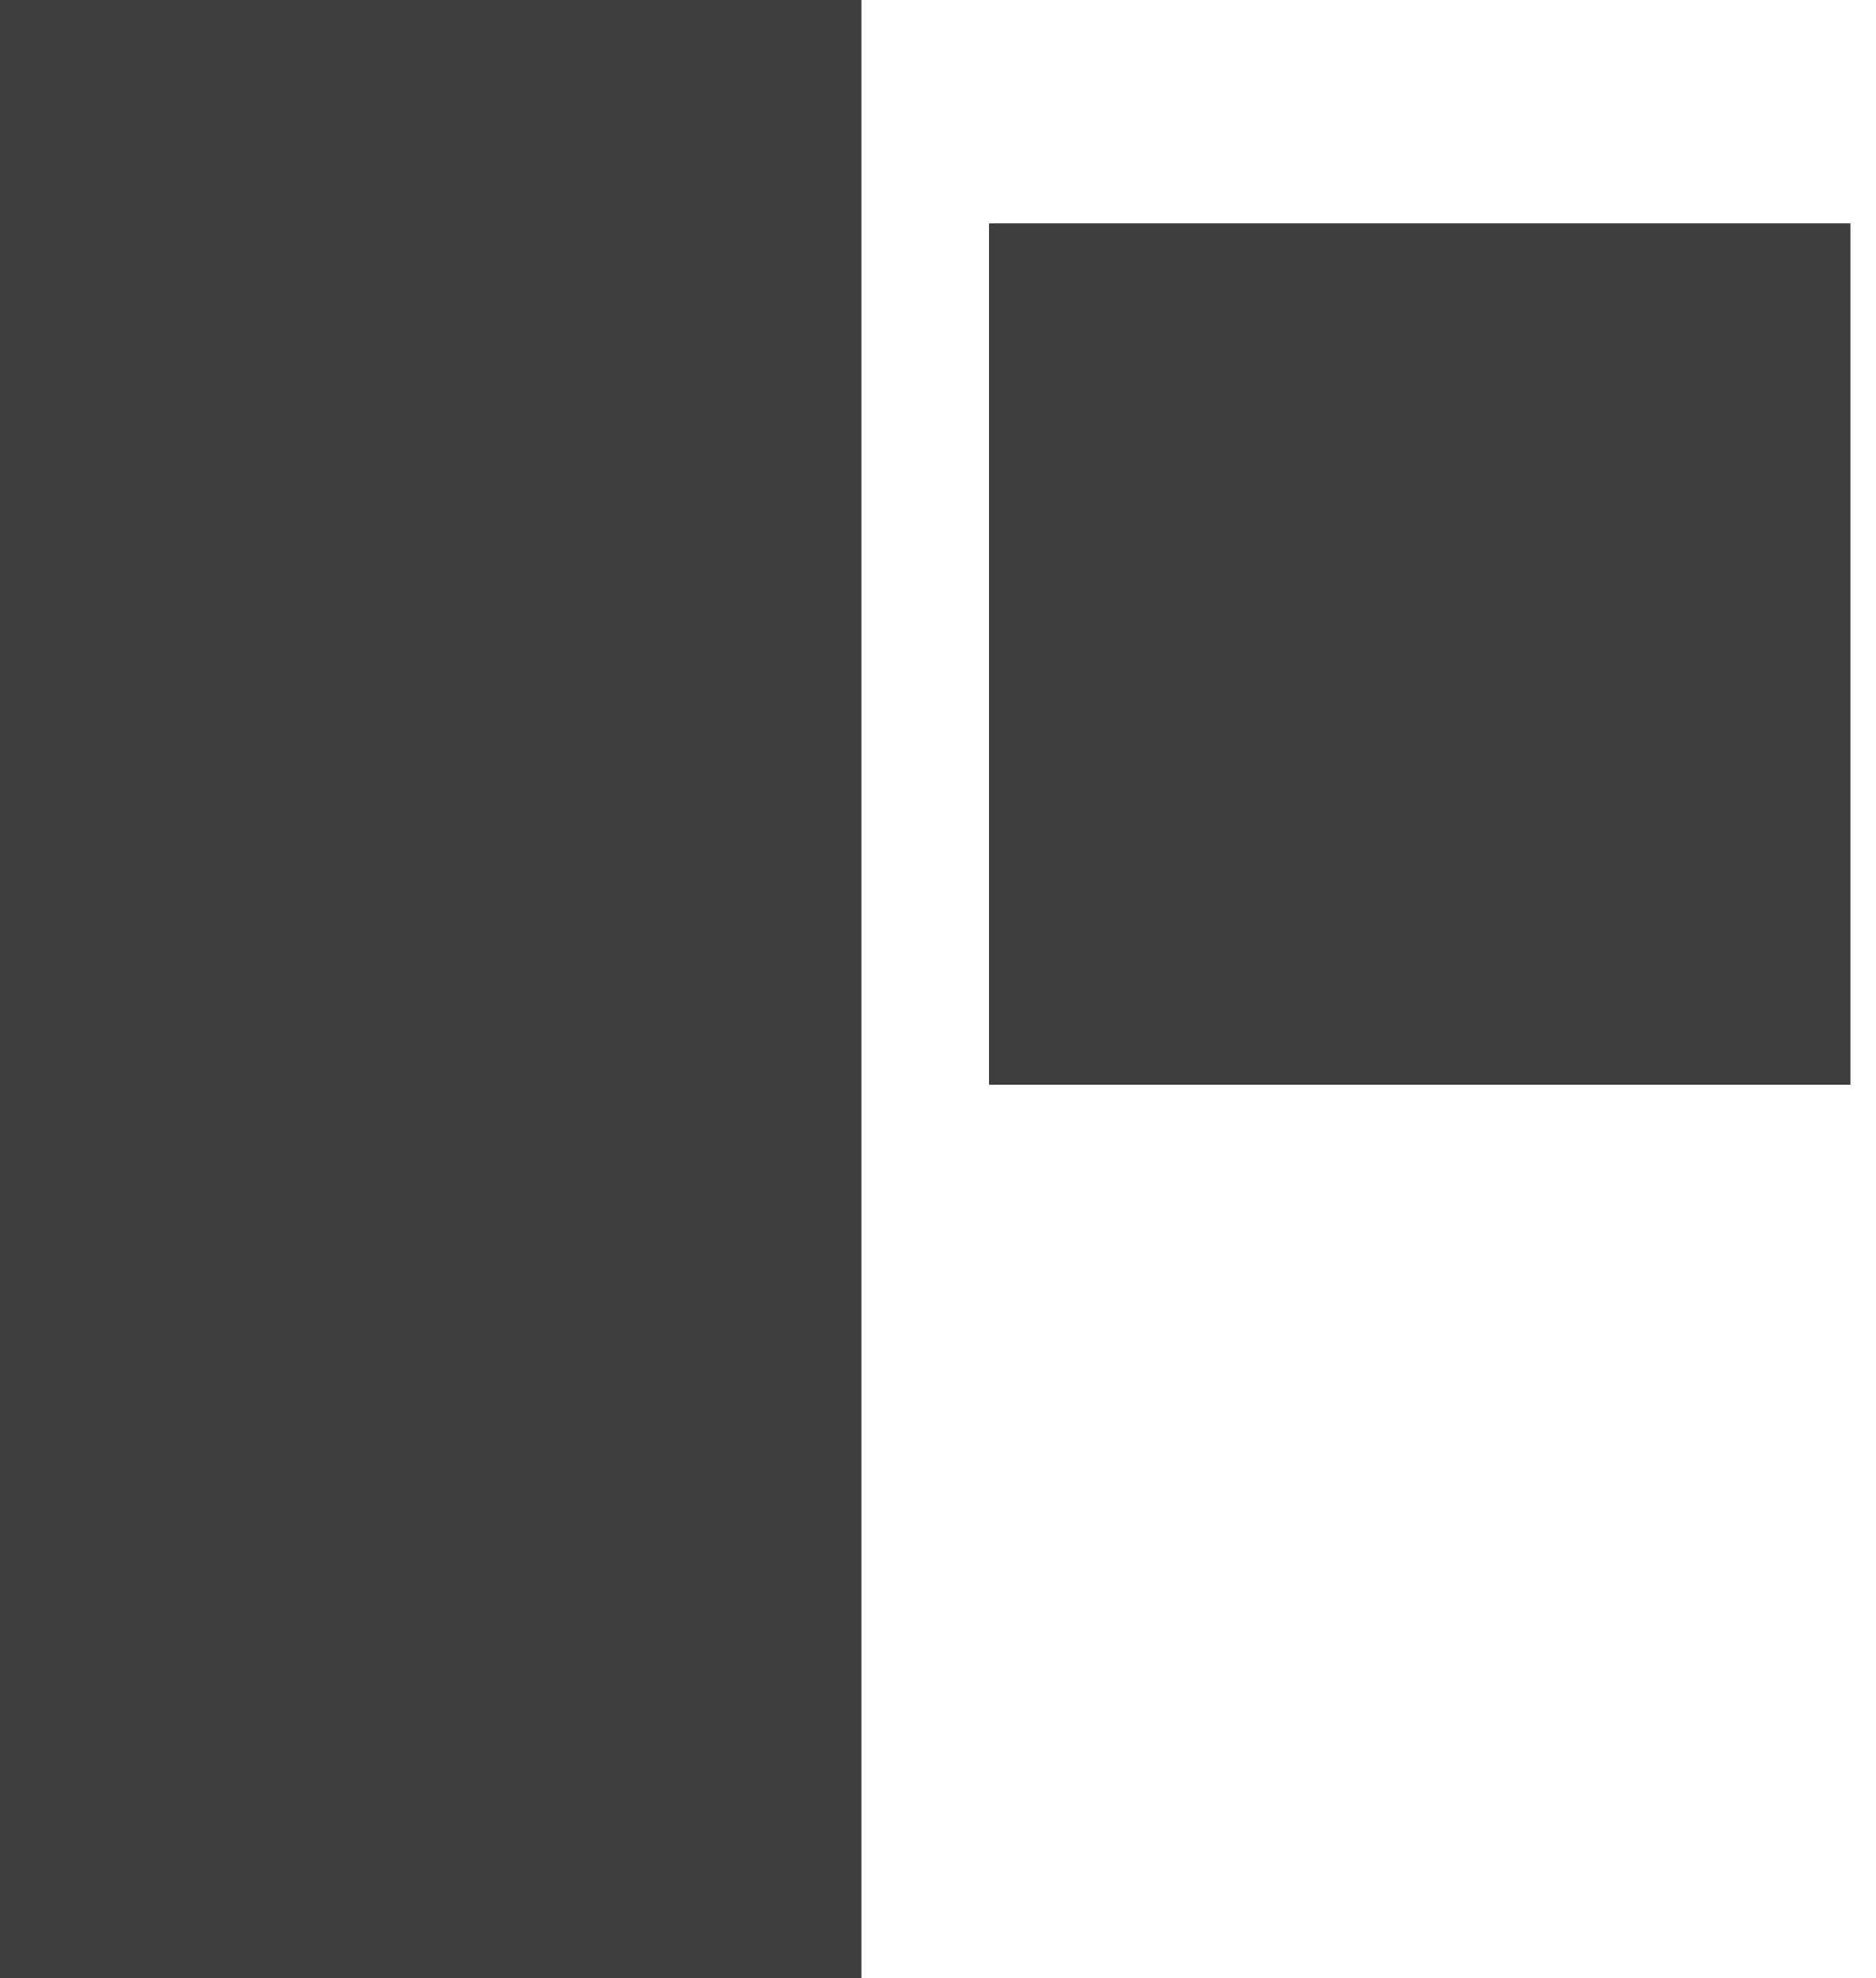
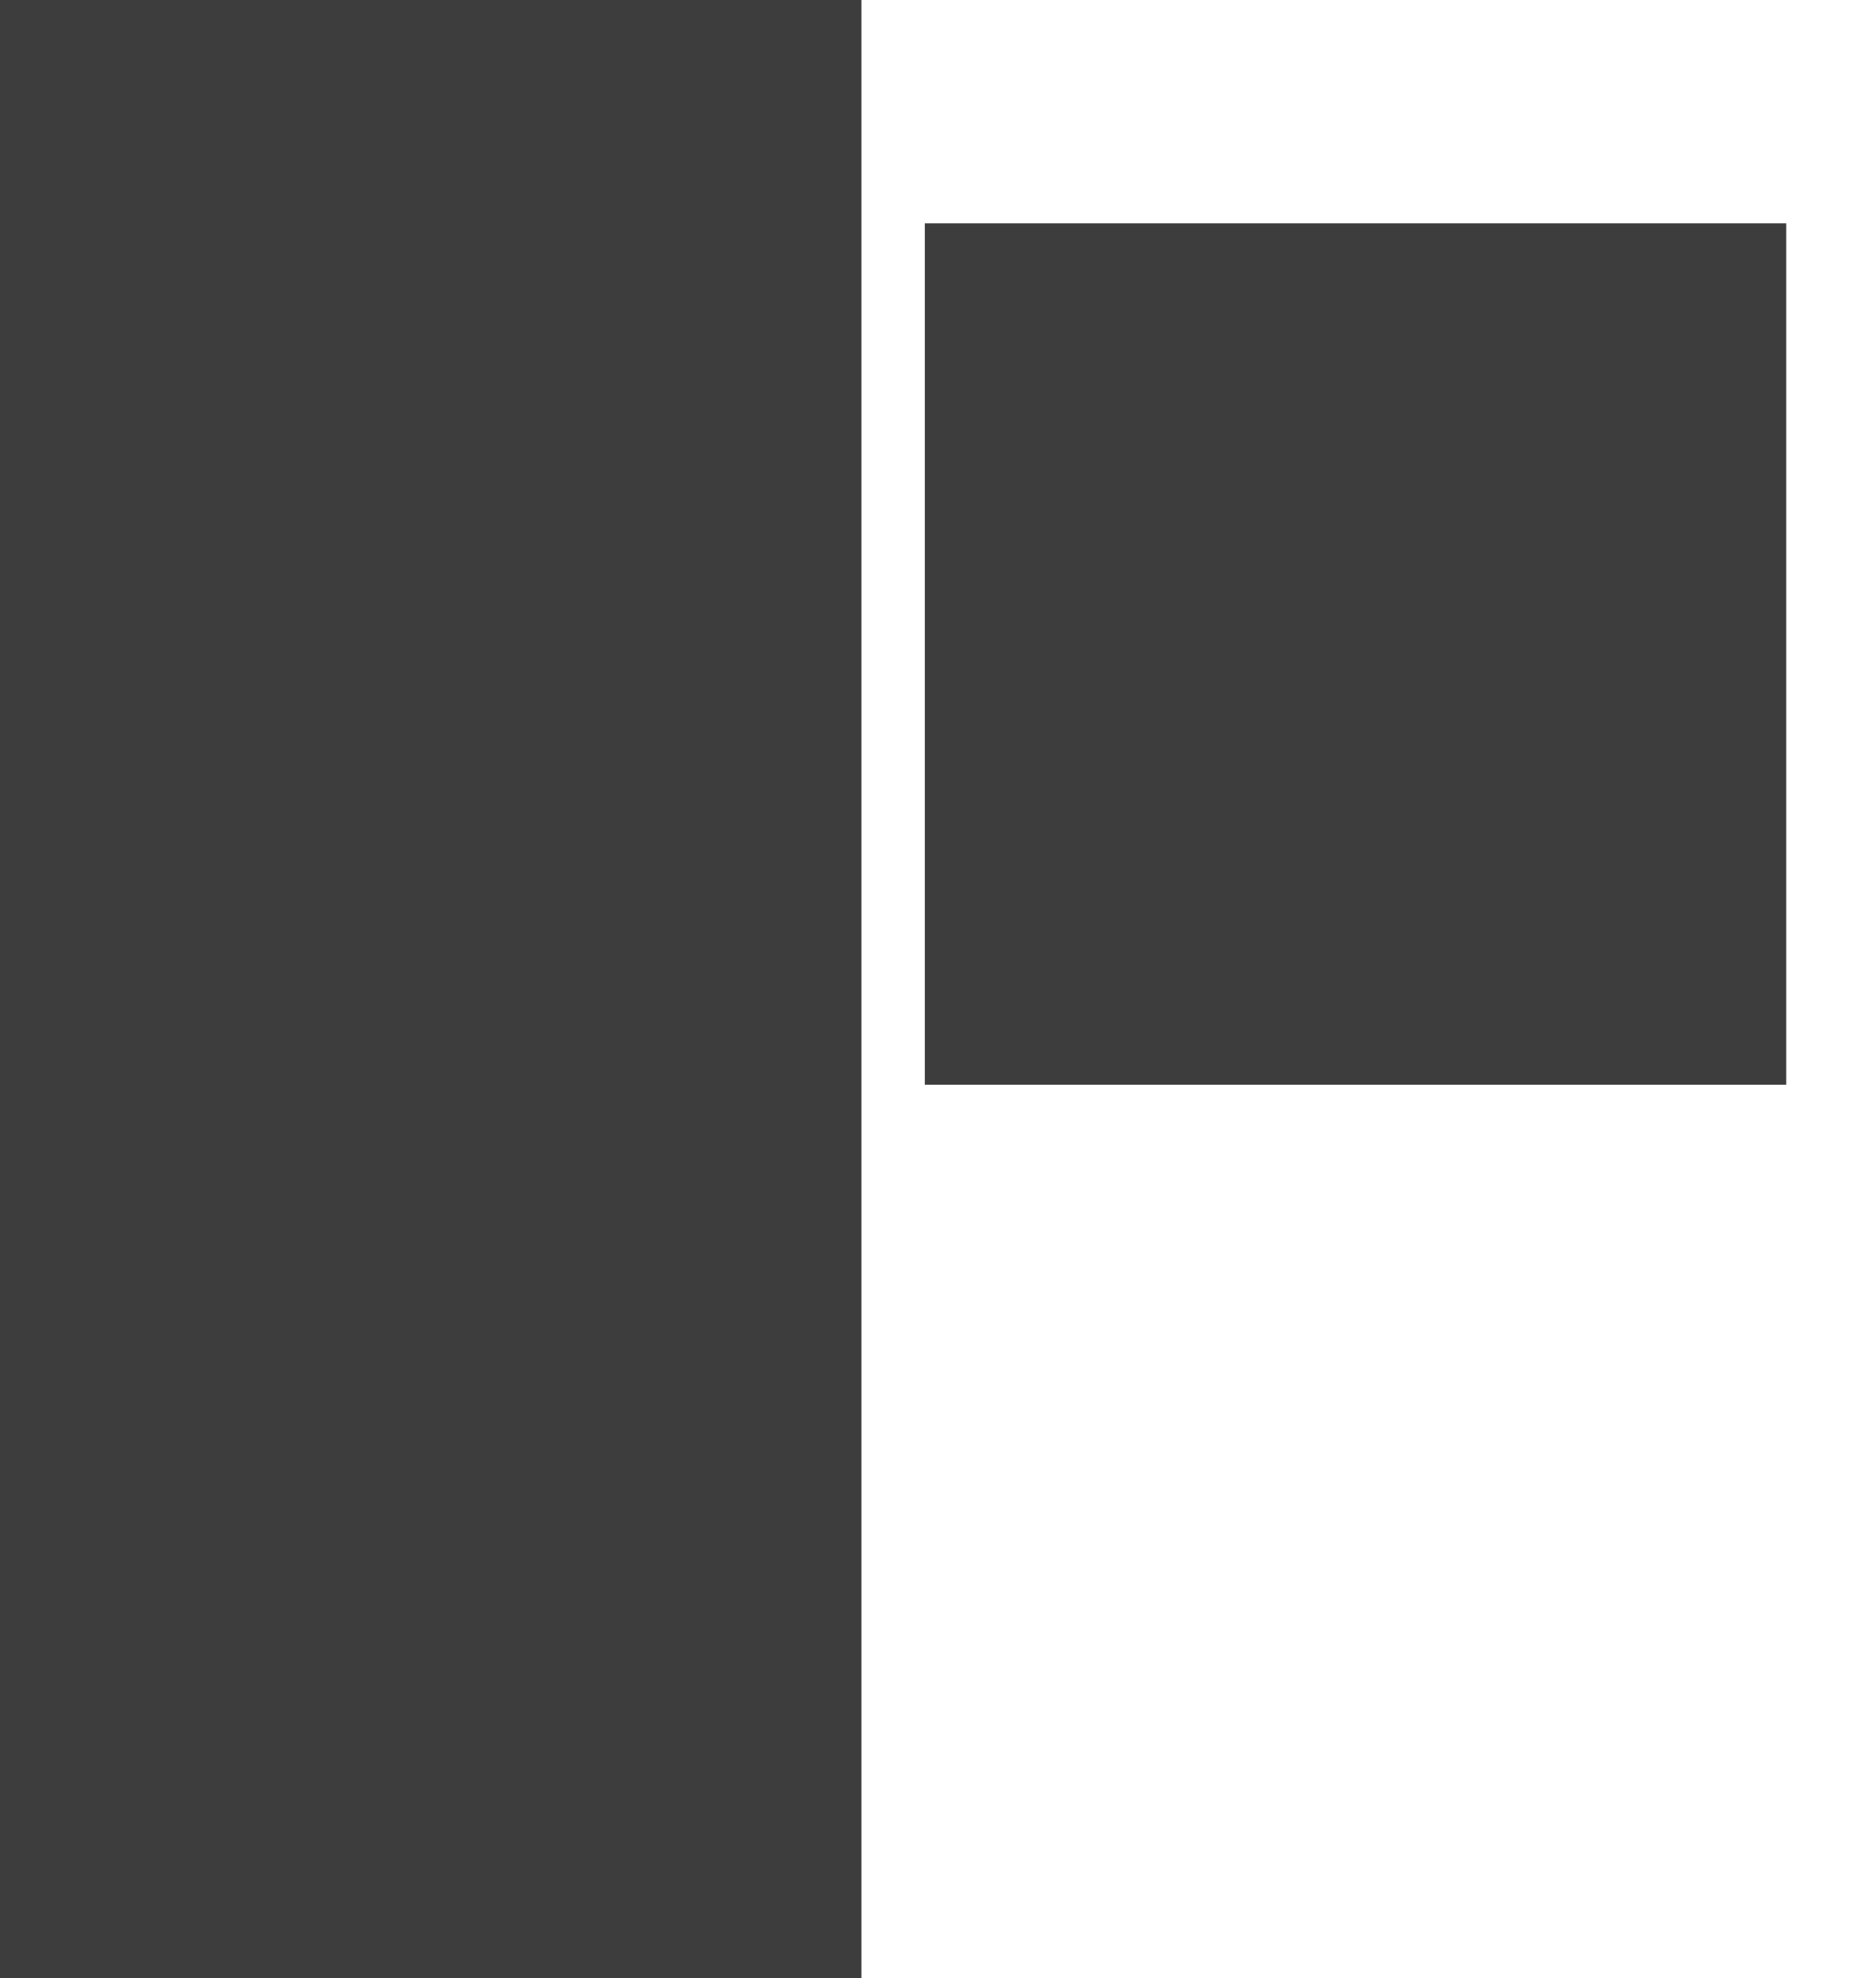
<svg xmlns="http://www.w3.org/2000/svg" width="73" height="77" viewBox="0 0 73 77" fill="none">
  <rect width="33.532" height="77" fill="#3E3D3D" />
-   <rect x="38.5" y="8.694" width="33.532" height="33.532" fill="#3E3D3D" />
+   <rect x="36" y="8.694" width="33.532" height="33.532" fill="#3E3D3D" />
</svg>
